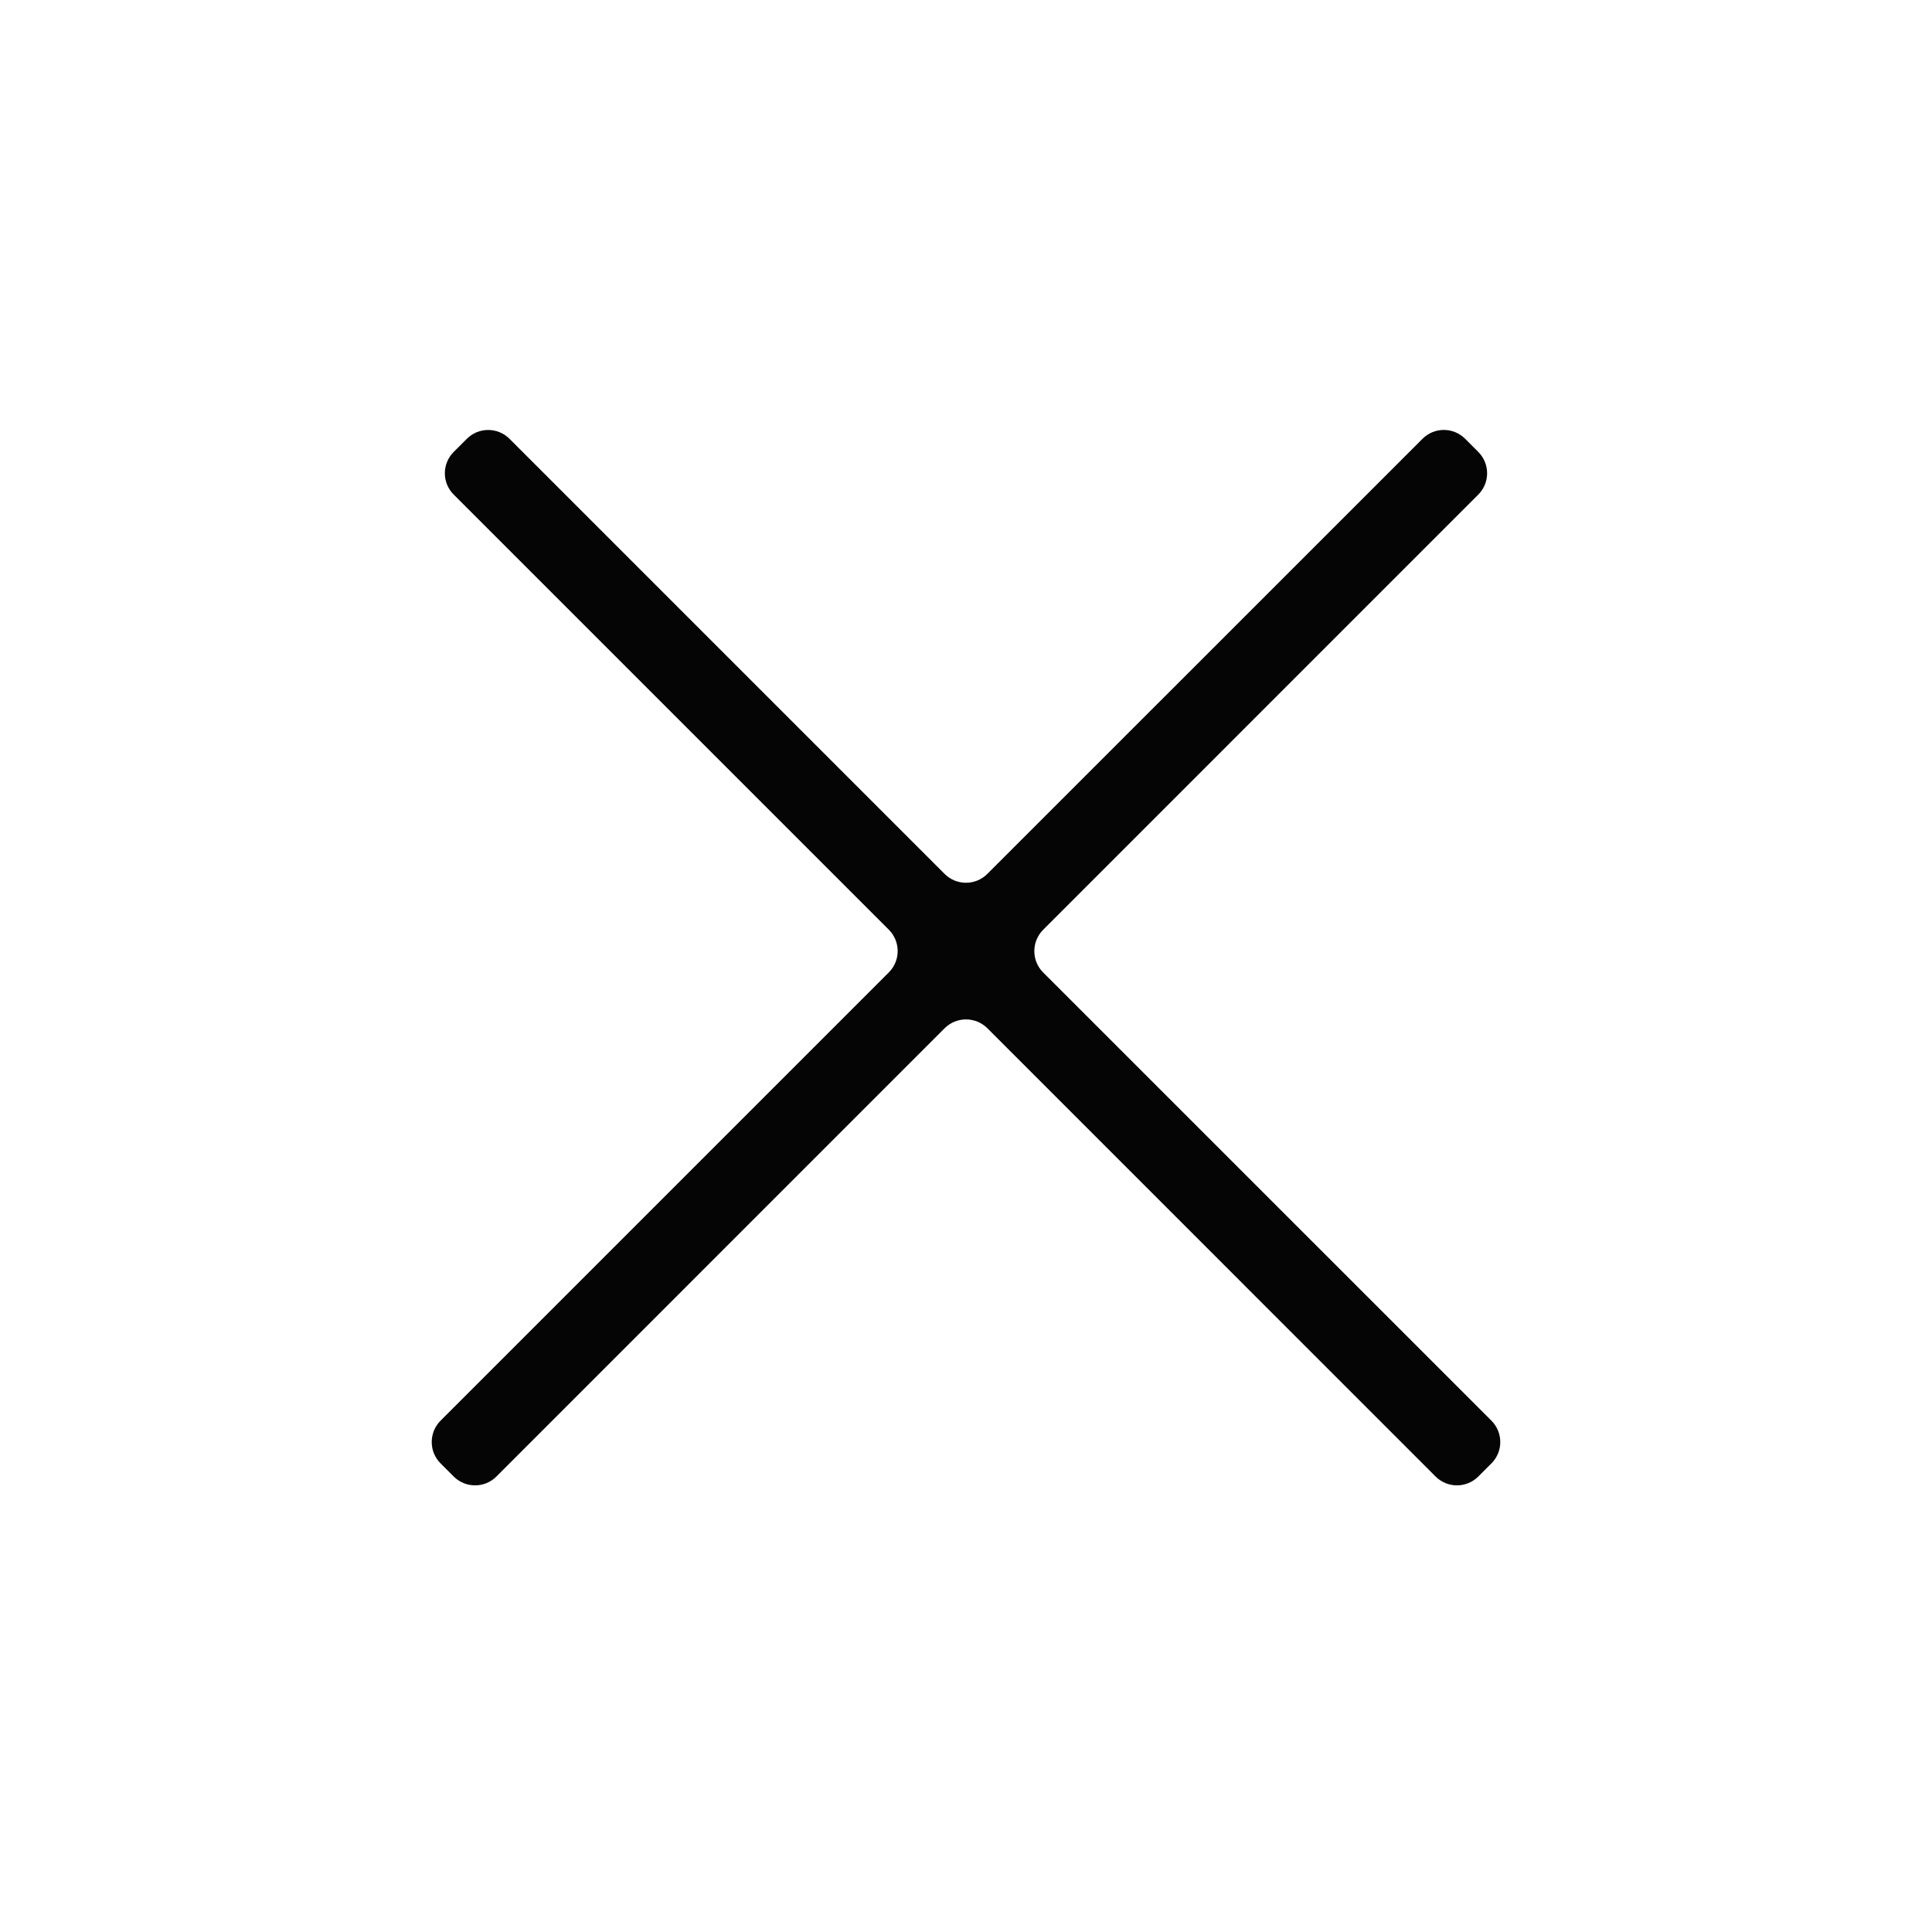
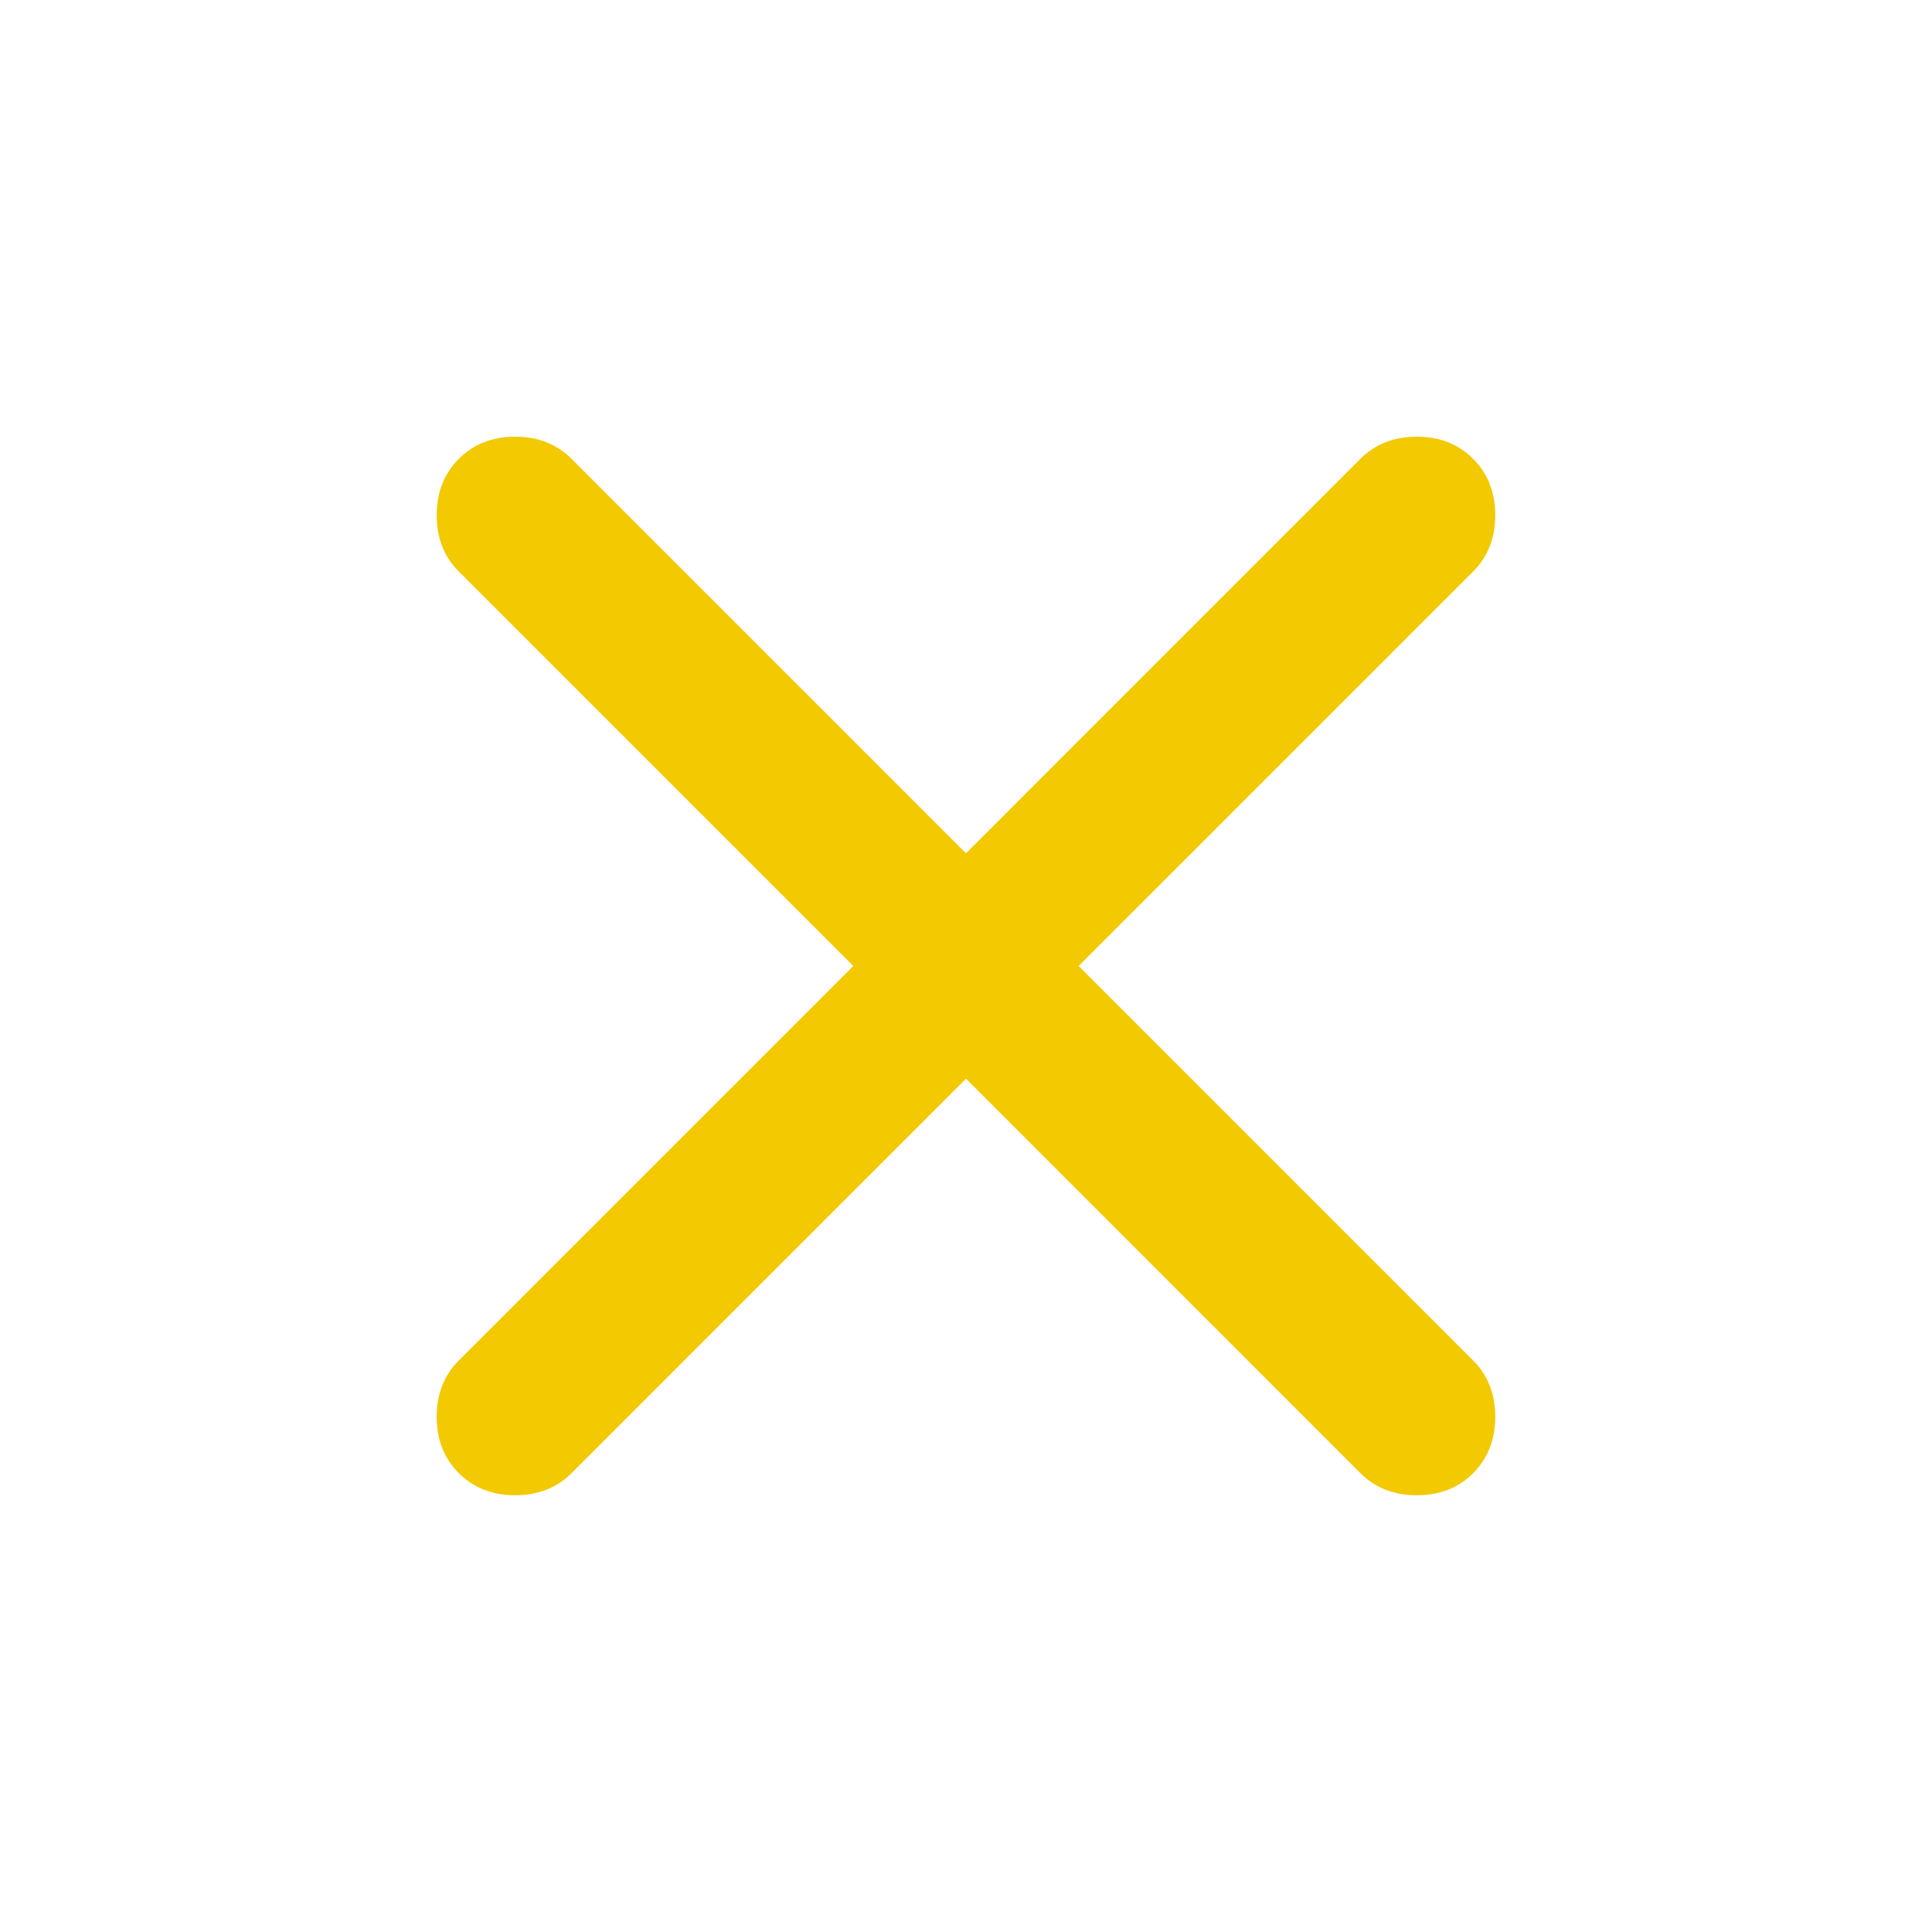
- <svg xmlns="http://www.w3.org/2000/svg" width="32" height="32" viewBox="0 0 32 32" fill="none">
-   <path d="M24.703 24.238C24.898 24.043 24.898 23.727 24.703 23.531L17.278 16.107C17.083 15.912 17.083 15.595 17.278 15.4L24.485 8.192C24.68 7.997 24.68 7.681 24.485 7.485L24.268 7.268C24.072 7.072 23.756 7.072 23.561 7.268L16.353 14.475C16.158 14.67 15.841 14.67 15.646 14.475L8.439 7.268C8.244 7.073 7.927 7.073 7.732 7.268L7.515 7.485C7.319 7.681 7.319 7.997 7.515 8.192L14.722 15.399C14.917 15.595 14.917 15.911 14.722 16.106L7.297 23.531C7.102 23.726 7.102 24.043 7.297 24.238L7.515 24.456C7.71 24.651 8.027 24.651 8.222 24.456L15.646 17.031C15.842 16.836 16.158 16.836 16.354 17.031L23.778 24.456C23.973 24.651 24.29 24.651 24.485 24.456L24.703 24.238Z" fill="#050505" />
+ <svg xmlns="http://www.w3.org/2000/svg" width="35" height="35" viewBox="0 0 35 35" fill="none">
+   <path d="M17.5 19.542L10.354 26.688C10.086 26.955 9.746 27.088 9.333 27.088C8.92 27.088 8.58 26.955 8.312 26.688C8.045 26.42 7.911 26.08 7.911 25.667C7.911 25.253 8.045 24.913 8.312 24.646L15.458 17.5L8.312 10.354C8.045 10.087 7.911 9.747 7.911 9.333C7.911 8.92 8.045 8.58 8.312 8.312C8.58 8.045 8.92 7.911 9.333 7.911C9.746 7.911 10.086 8.045 10.354 8.312L17.5 15.458L24.645 8.312C24.913 8.045 25.253 7.911 25.666 7.911C26.079 7.911 26.42 8.045 26.687 8.312C26.954 8.58 27.088 8.92 27.088 9.333C27.088 9.747 26.954 10.087 26.687 10.354L19.541 17.5L26.687 24.646C26.954 24.913 27.088 25.253 27.088 25.667C27.088 26.08 26.954 26.42 26.687 26.688C26.42 26.955 26.079 27.088 25.666 27.088C25.253 27.088 24.913 26.955 24.645 26.688L17.5 19.542Z" fill="#F3C901" />
</svg>
